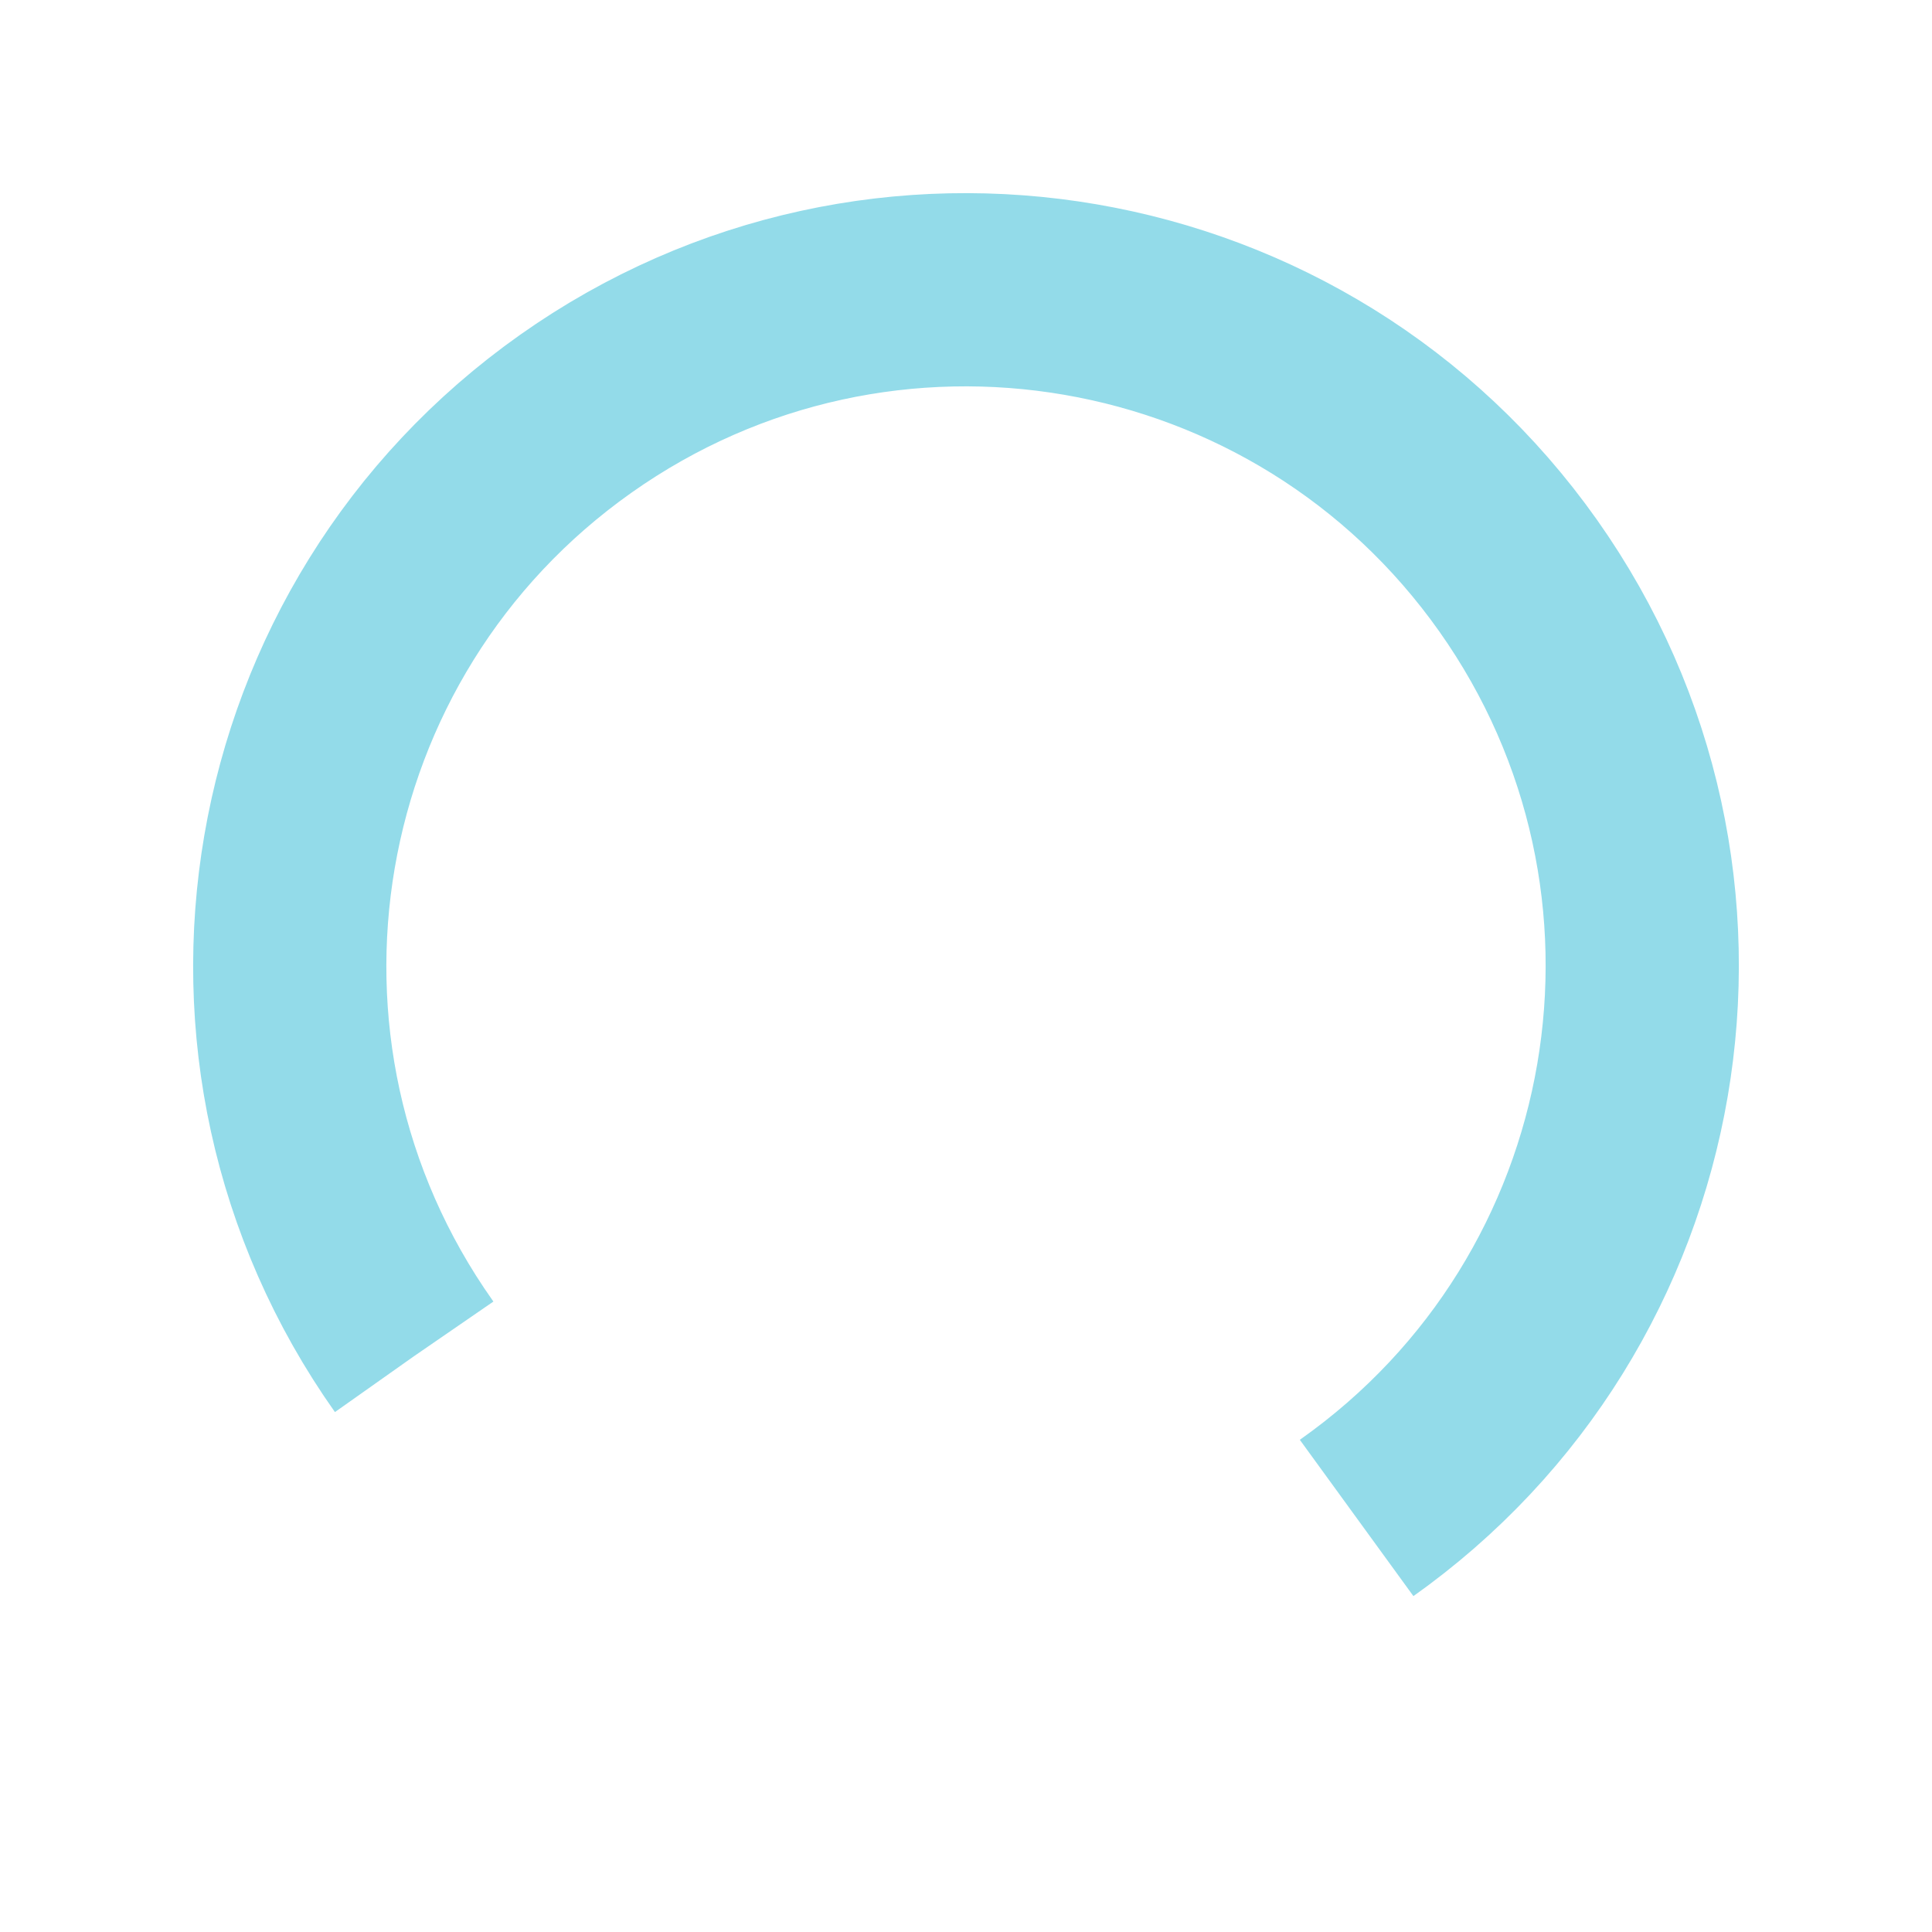
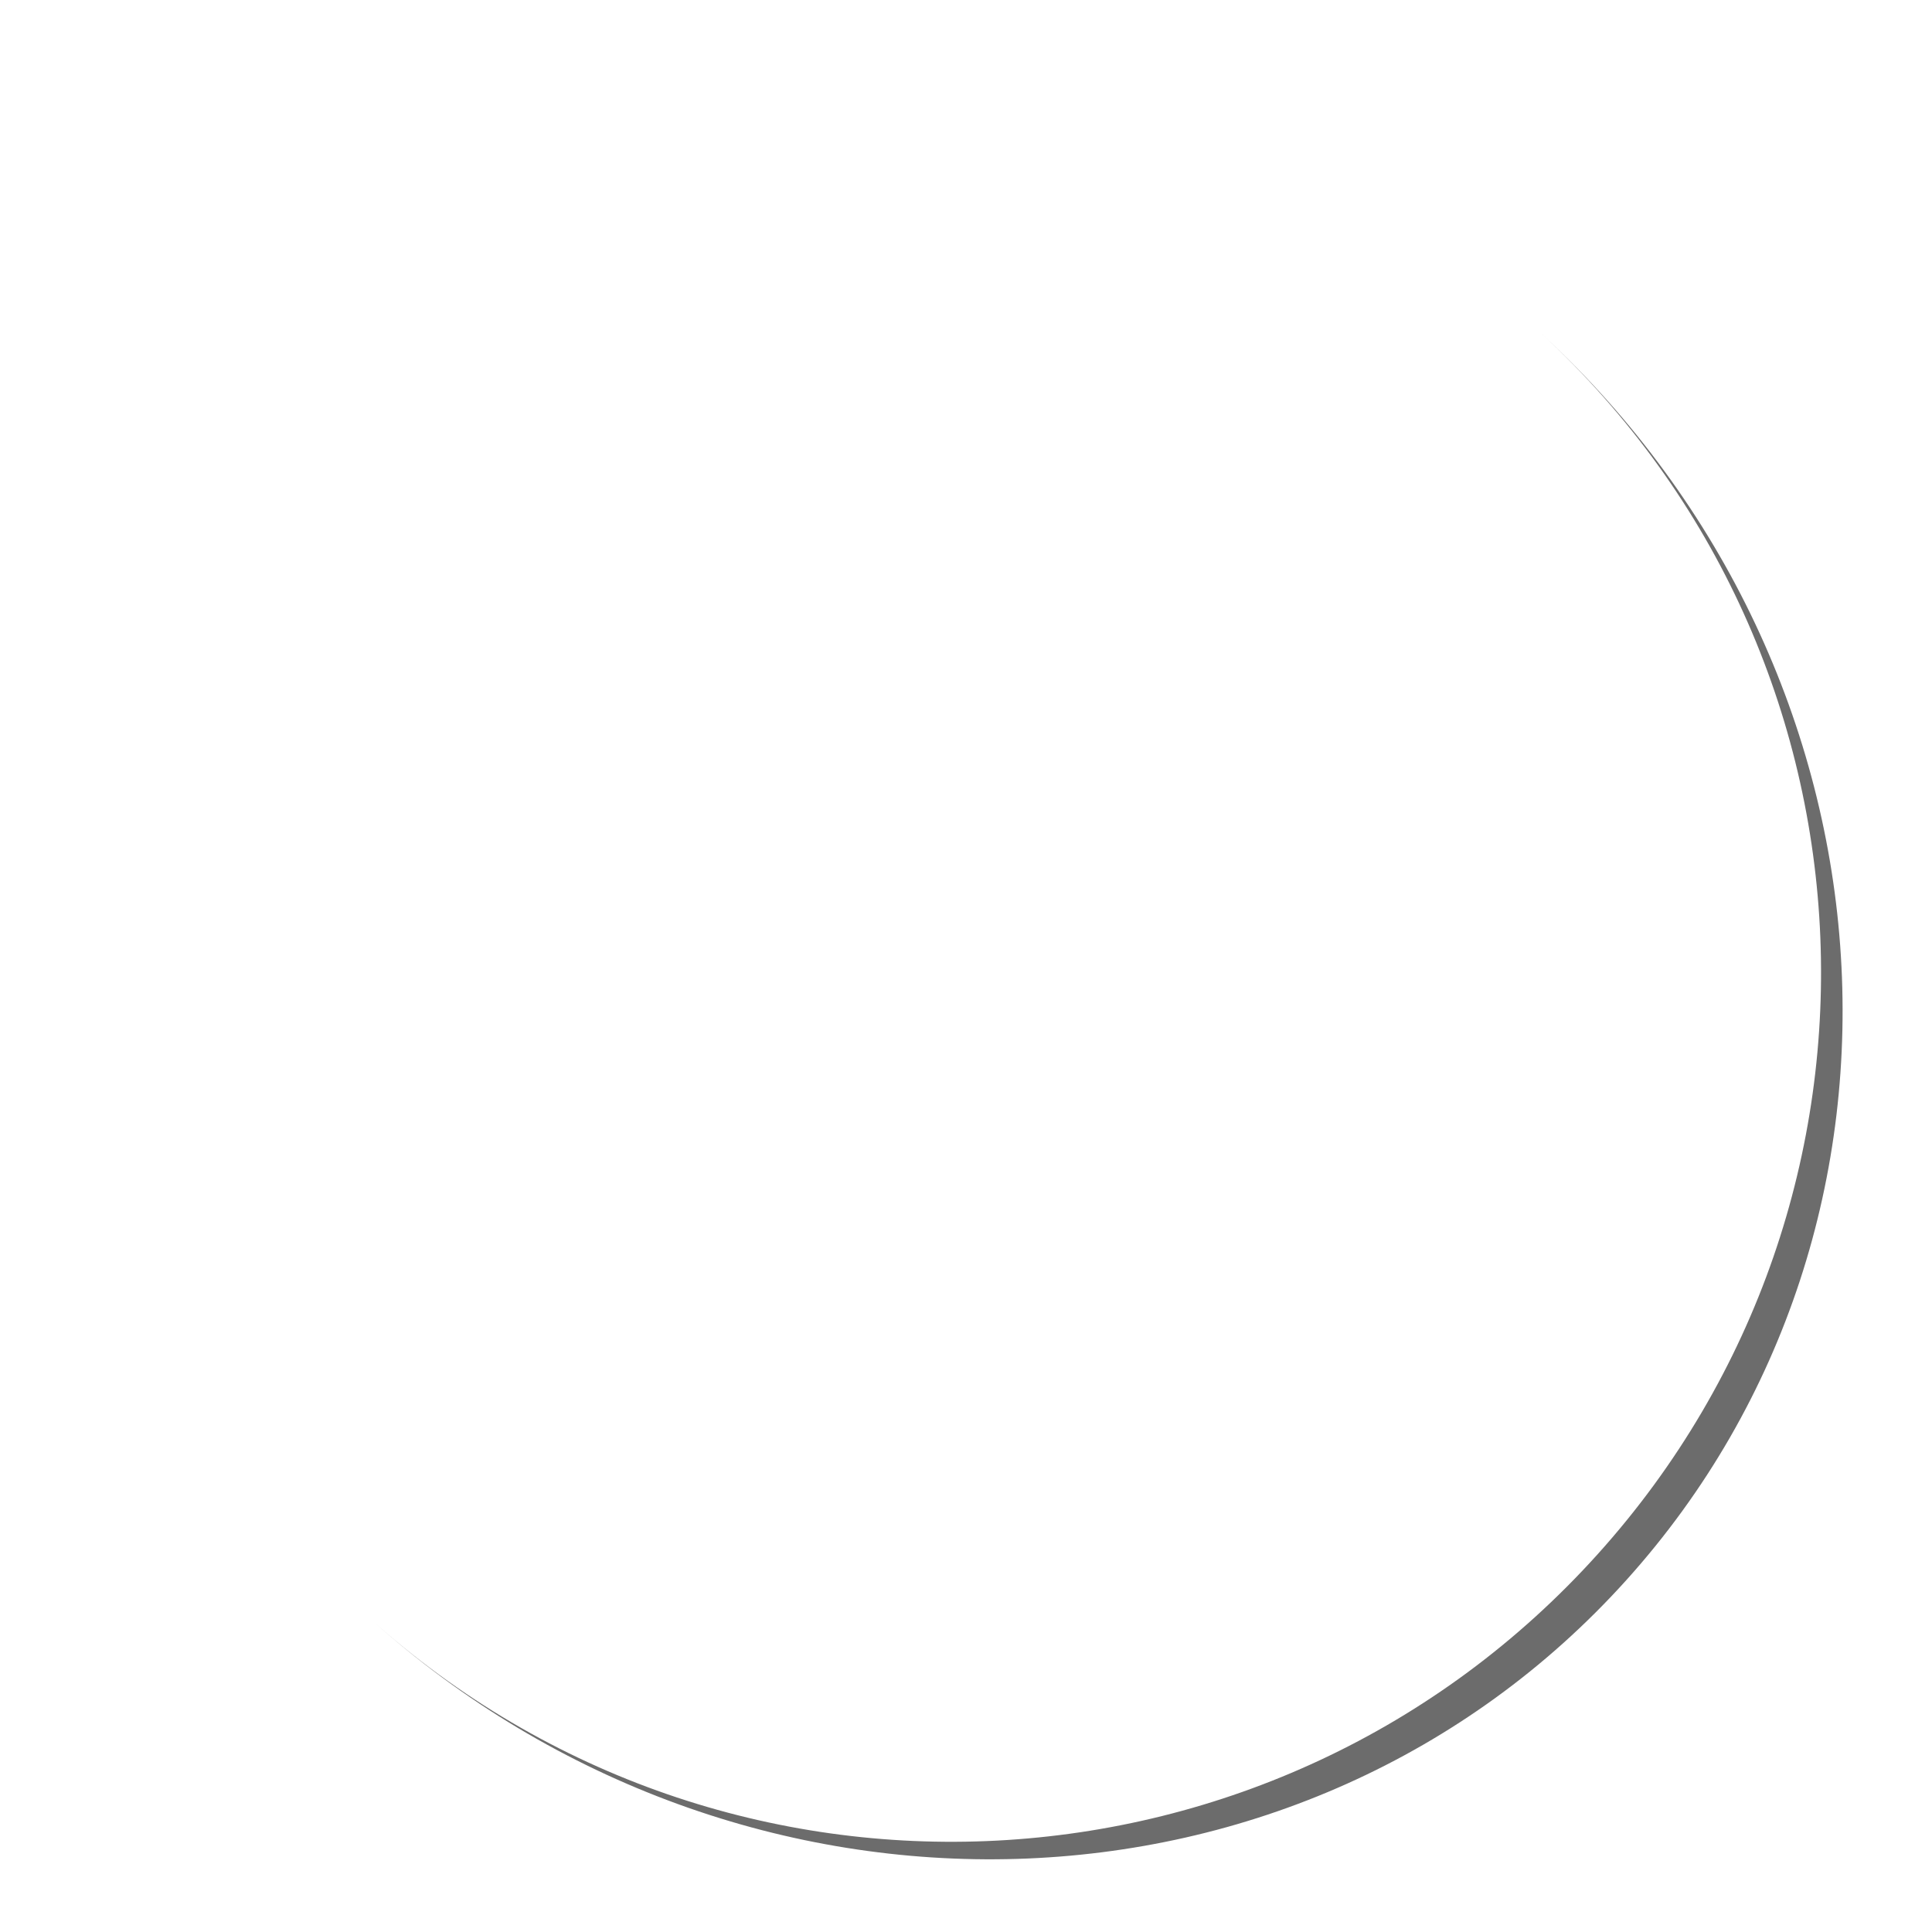
- <svg xmlns="http://www.w3.org/2000/svg" style="margin: auto; background: rgb(241, 242, 243); display: block; shape-rendering: auto;" width="200px" height="200px" viewBox="0 0 100 100" preserveAspectRatio="xMidYMid">
-   <circle cx="50" cy="50" fill="none" stroke="#93dbe9" stroke-width="10" r="35" stroke-dasharray="164.934 56.978" transform="rotate(144.744 50 50)">
-     <animateTransform attributeName="transform" type="rotate" repeatCount="indefinite" dur="1s" values="0 50 50;360 50 50" keyTimes="0;1" />
-   </circle>
+ <svg xmlns="http://www.w3.org/2000/svg" style="margin: auto; background: none; display: block; shape-rendering: auto;" width="200px" height="200px" viewBox="0 0 100 100" preserveAspectRatio="xMidYMid">
+   <path d="M5 50A45 45 0 0 0 95 50A45 47 0 0 1 5 50" fill="#6c6c6c" stroke="none" transform="rotate(312.01 50 51)">
+     <animateTransform attributeName="transform" type="rotate" dur="0.478s" repeatCount="indefinite" keyTimes="0;1" values="0 50 51;360 50 51" />
+   </path>
</svg>
